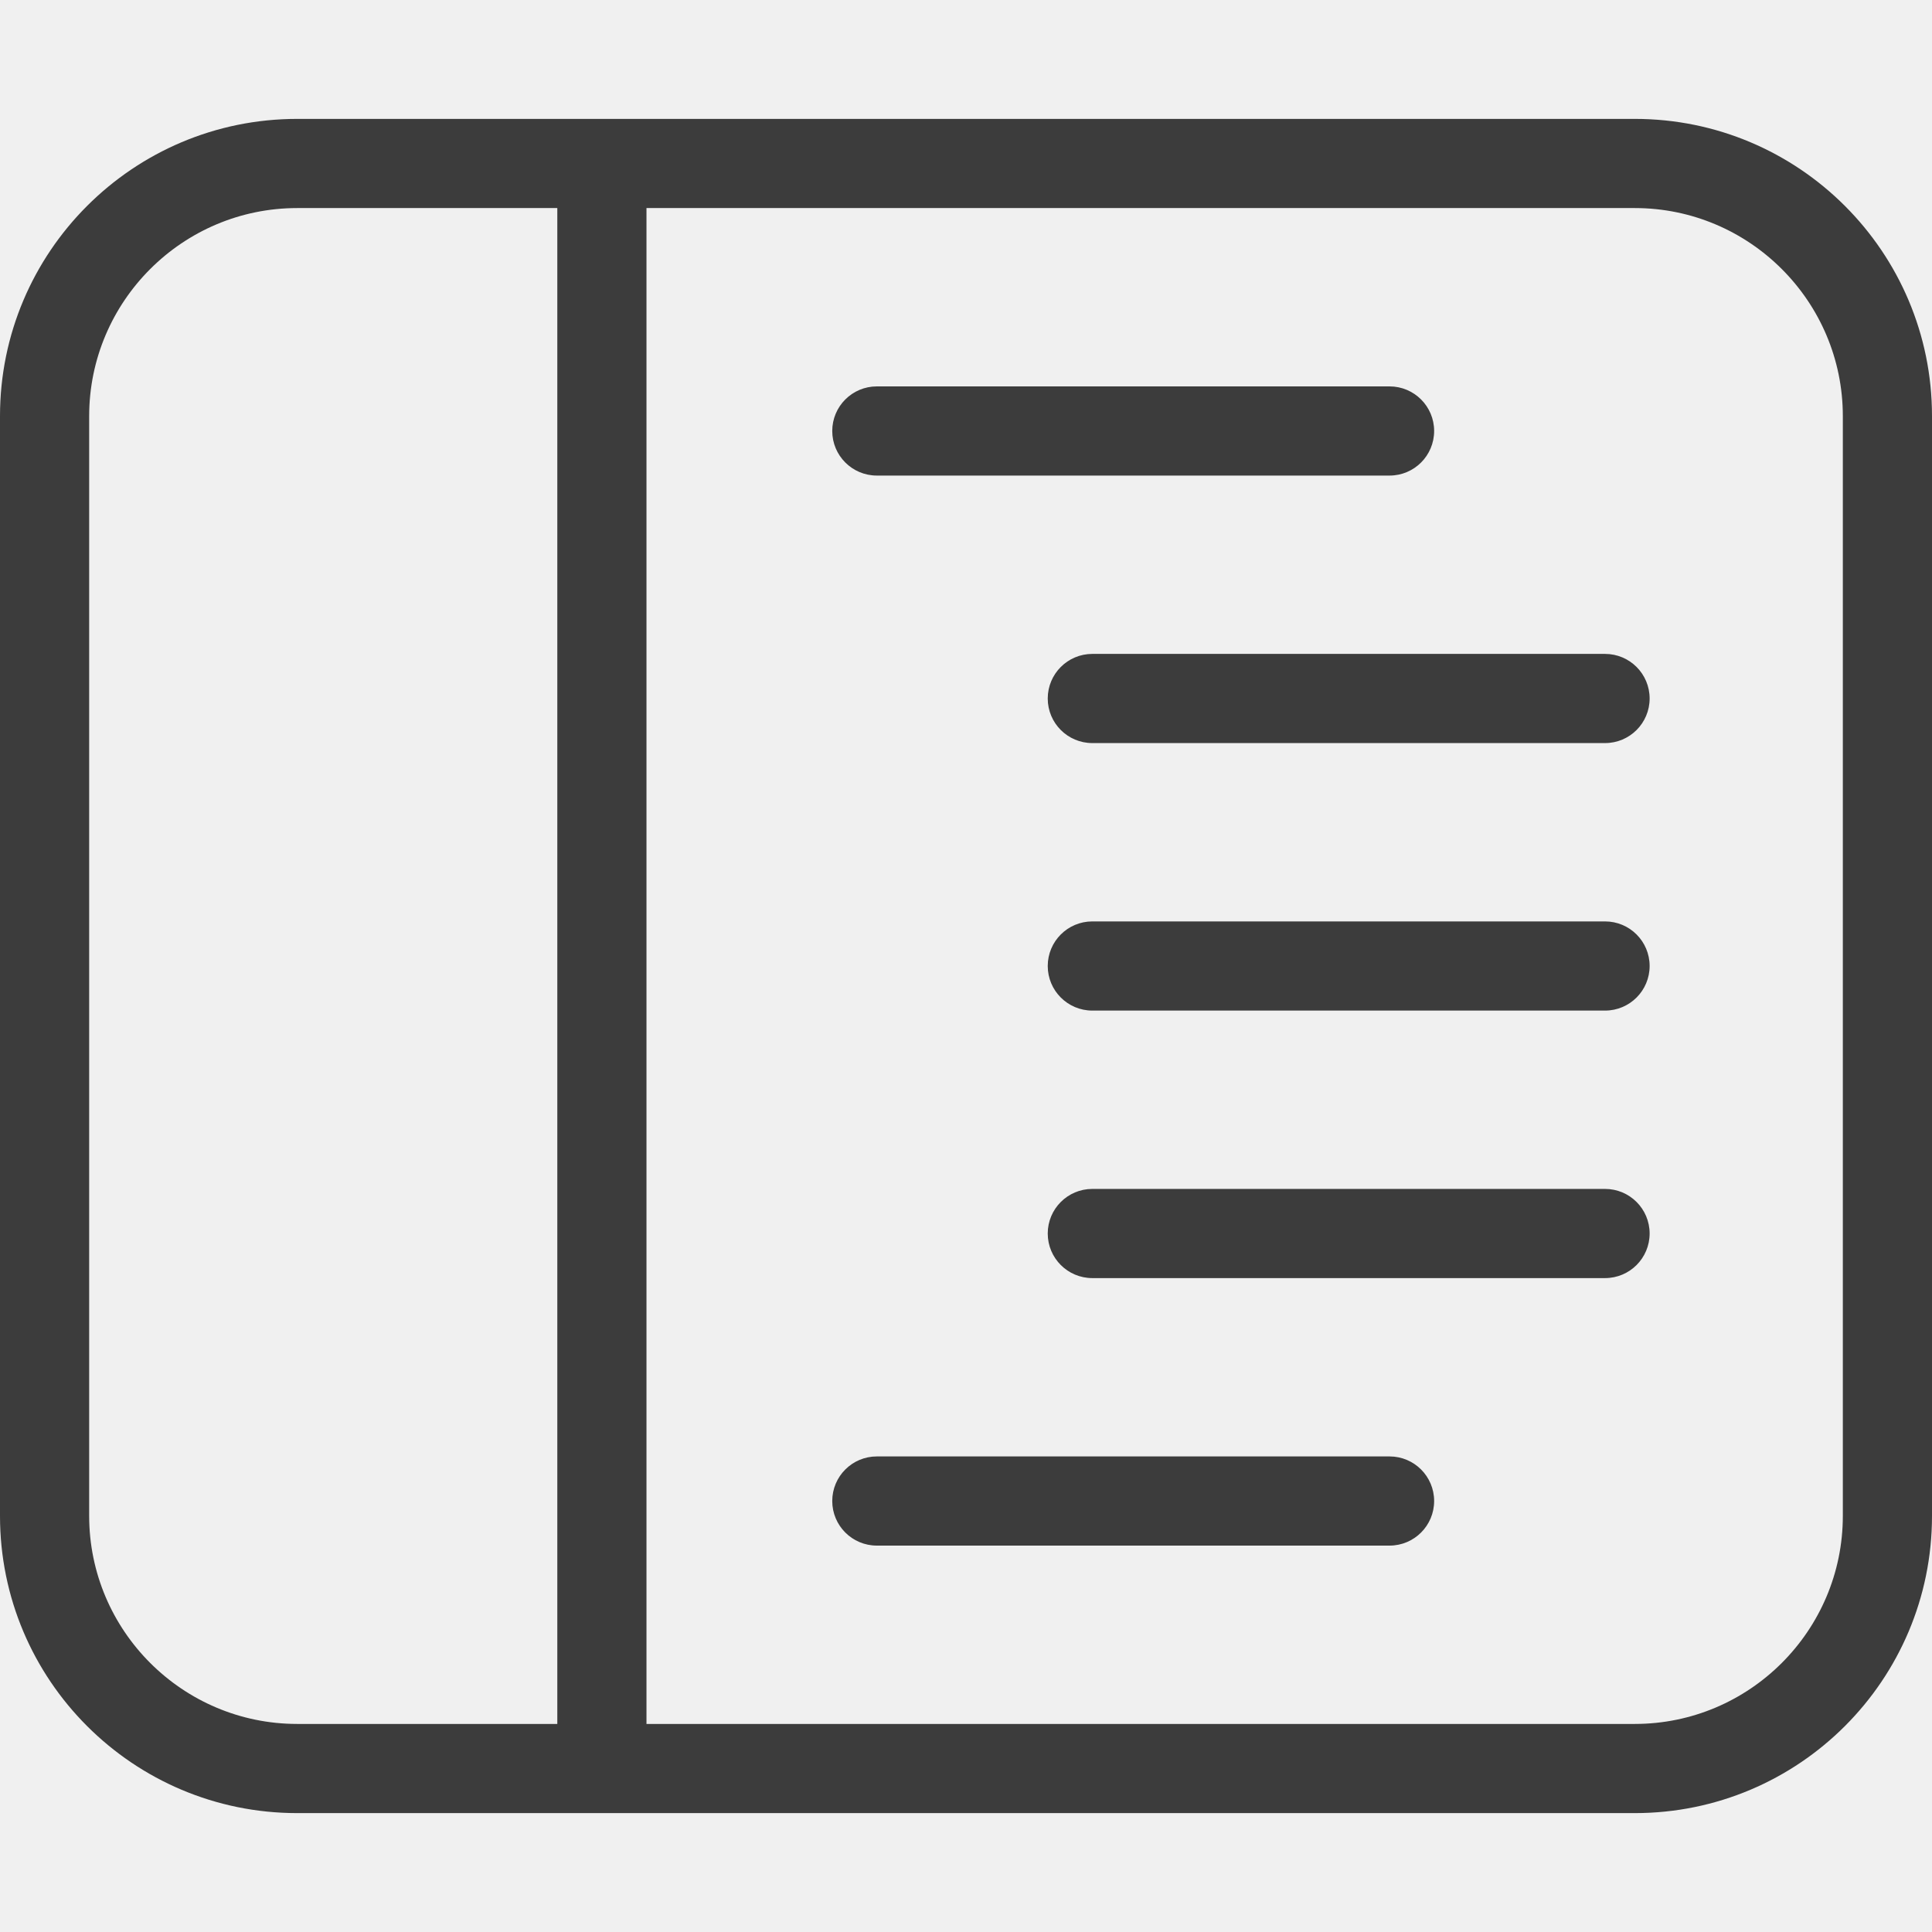
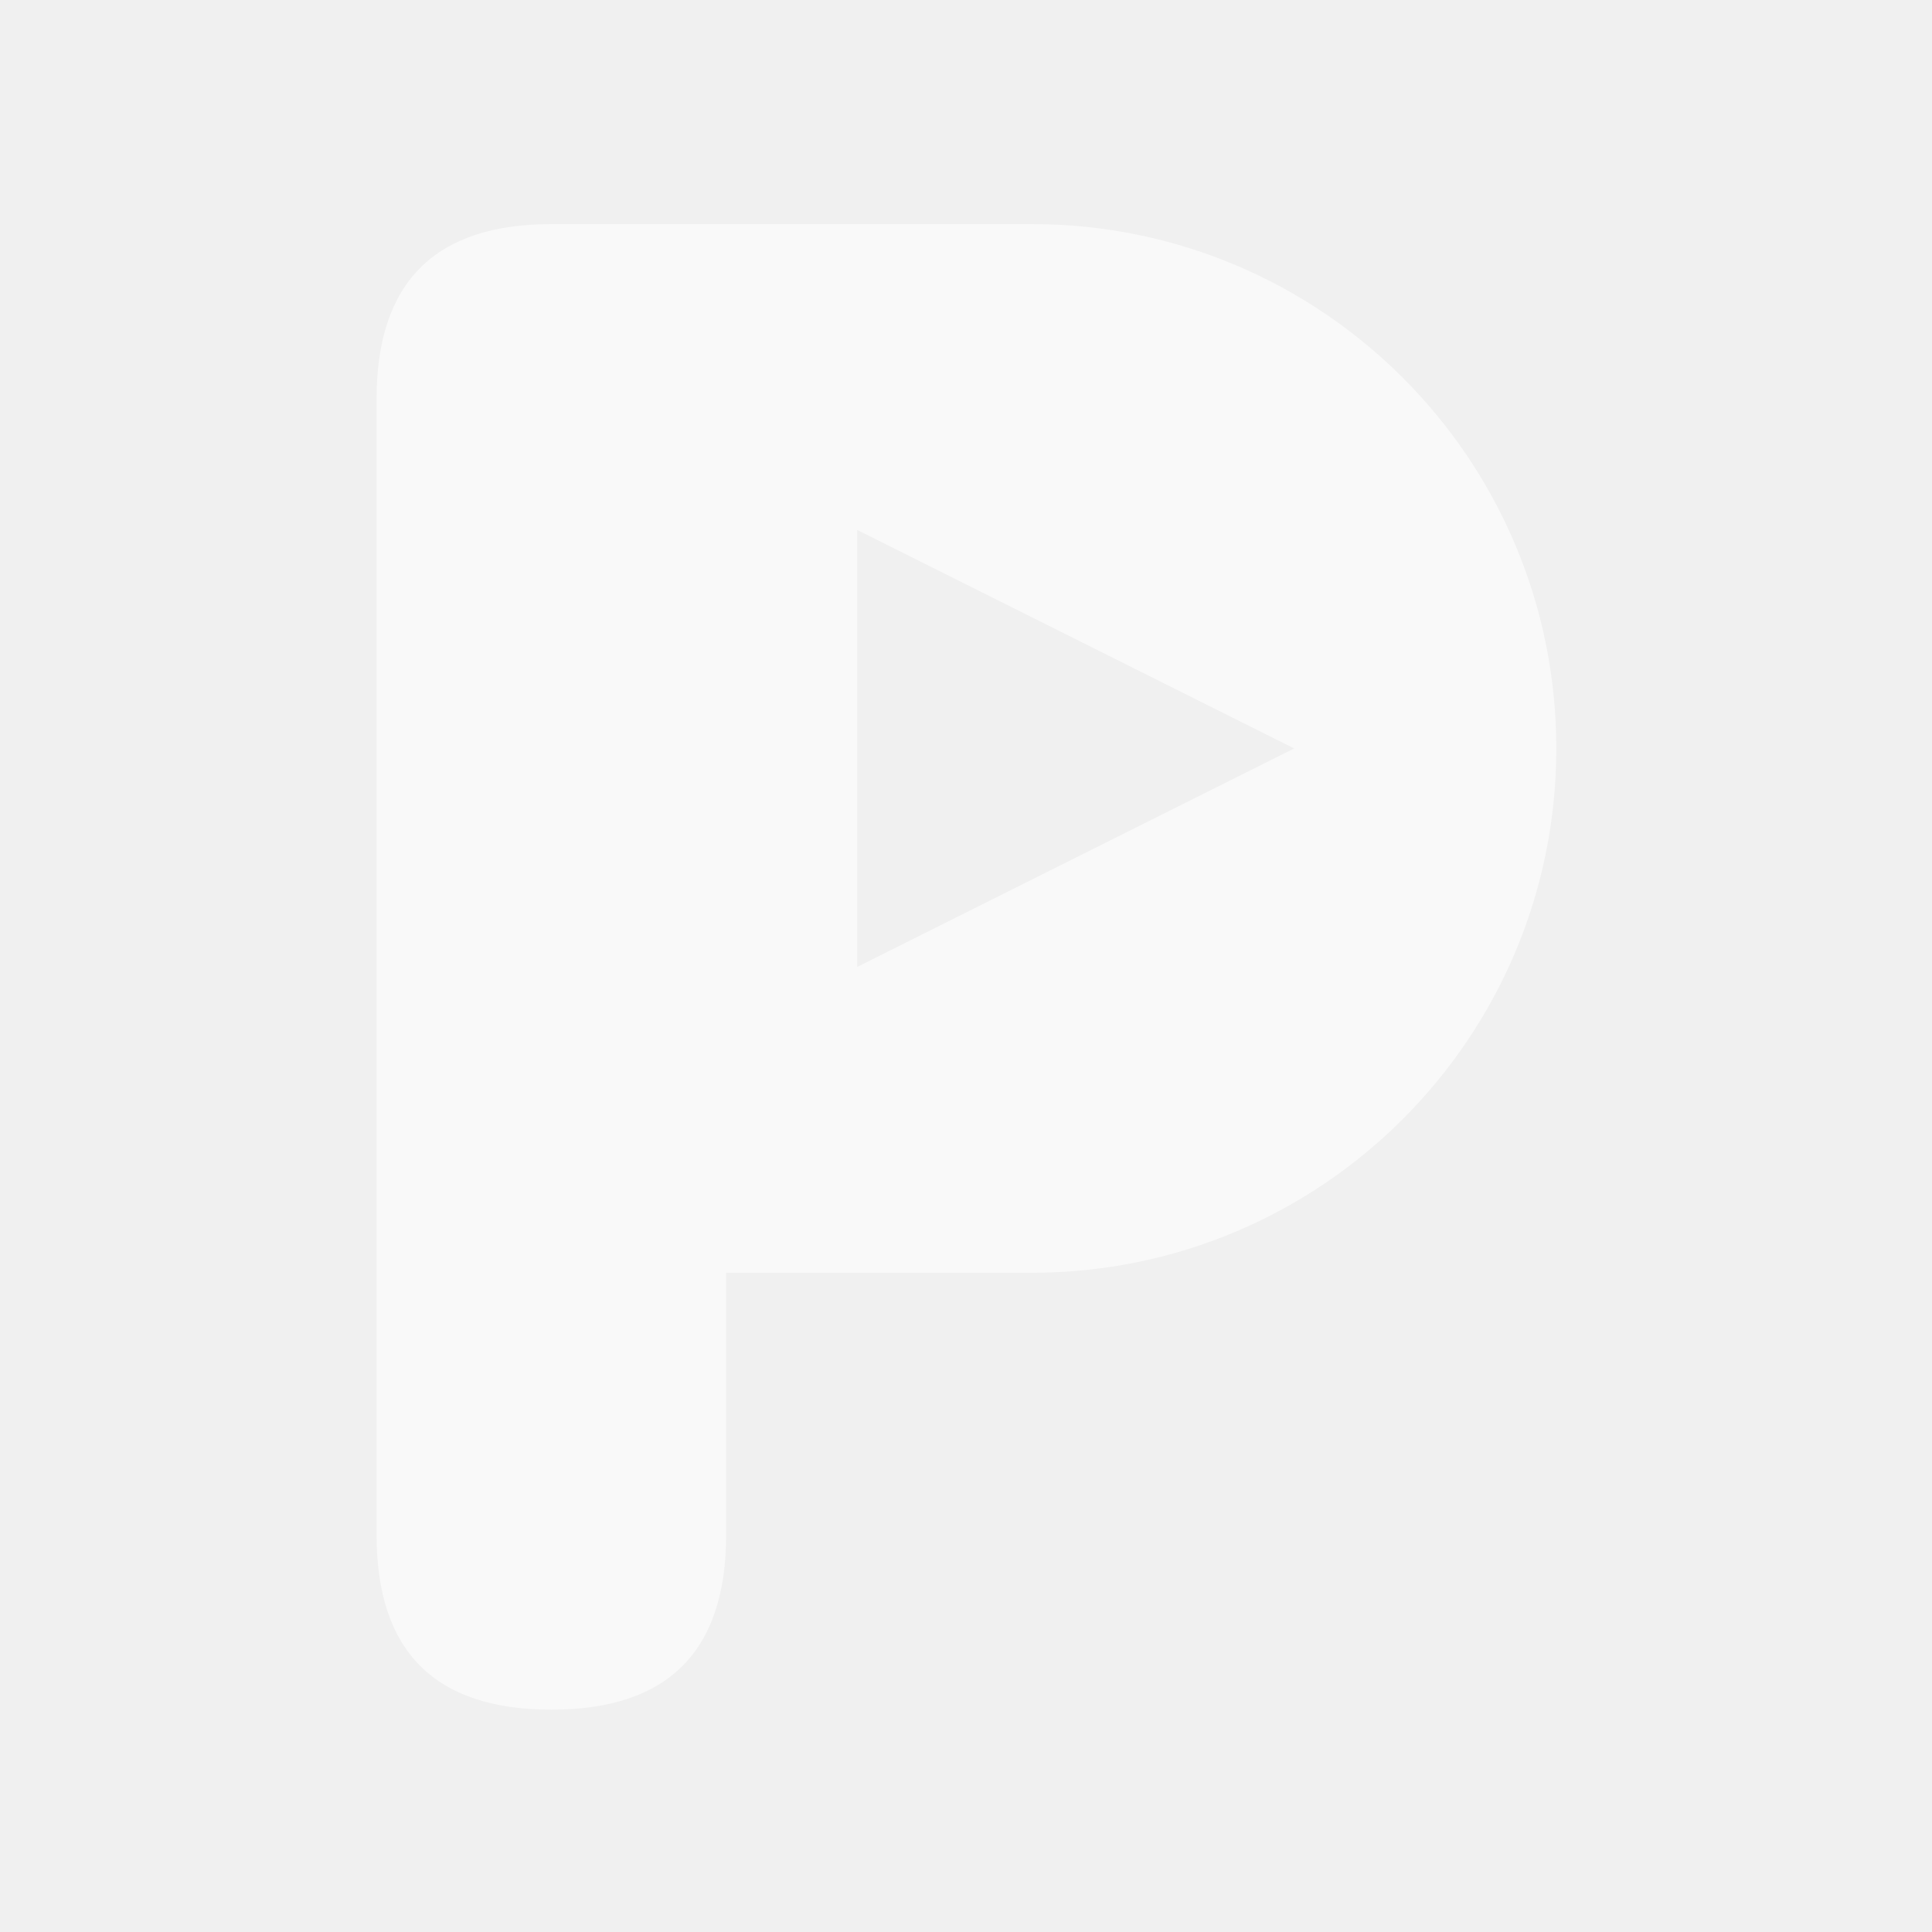
- <svg xmlns="http://www.w3.org/2000/svg" width="260" height="260" viewBox="0 0 260 260" fill="none">
-   <path d="M220 16H40C17.909 16 0 33.909 0 56V204C0 226.091 17.909 244 40 244H220C242.091 244 260 226.091 260 204V56C260 33.909 242.091 16 220 16ZM12 204V56C12 40.561 24.561 28 40 28H75V232H40C24.561 232 12 219.439 12 204ZM248 204C248 219.439 235.439 232 220 232H87V28H220C235.439 28 248 40.561 248 56V204ZM112 58C112 54.686 114.686 52 118 52H187C190.314 52 193 54.686 193 58C193 61.314 190.314 64 187 64H118C114.686 64 112 61.314 112 58ZM193 202C193 205.314 190.314 208 187 208H118C114.686 208 112 205.314 112 202C112 198.686 114.686 196 118 196H187C190.314 196 193 198.686 193 202ZM222 94C222 97.314 219.314 100 216 100H147C143.686 100 141 97.314 141 94C141 90.686 143.686 88 147 88H216C219.314 88 222 90.686 222 94ZM222 130C222 133.314 219.314 136 216 136H147C143.686 136 141 133.314 141 130C141 126.686 143.686 124 147 124H216C219.314 124 222 126.686 222 130ZM222 166C222 169.314 219.314 172 216 172H147C143.686 172 141 169.314 141 166C141 162.686 143.686 160 147 160H216C219.314 160 222 162.686 222 166Z" fill="#3C3C3C" />
+ <svg xmlns="http://www.w3.org/2000/svg" width="260" height="260" viewBox="0 0 260 260" opacity="0.6">
+   <g transform="translate(-14 -11) scale(2.94)">
+     <path fill="#FFFFFF" fill-rule="evenodd" d="M22 22Q22 14 30 14L52 14A24 24 0 0 1 52 62L38 62L38 74Q38 82 30 82Q22 82 22 74ZM44 48L64 38L44 28Z" />
+   </g>
</svg>
